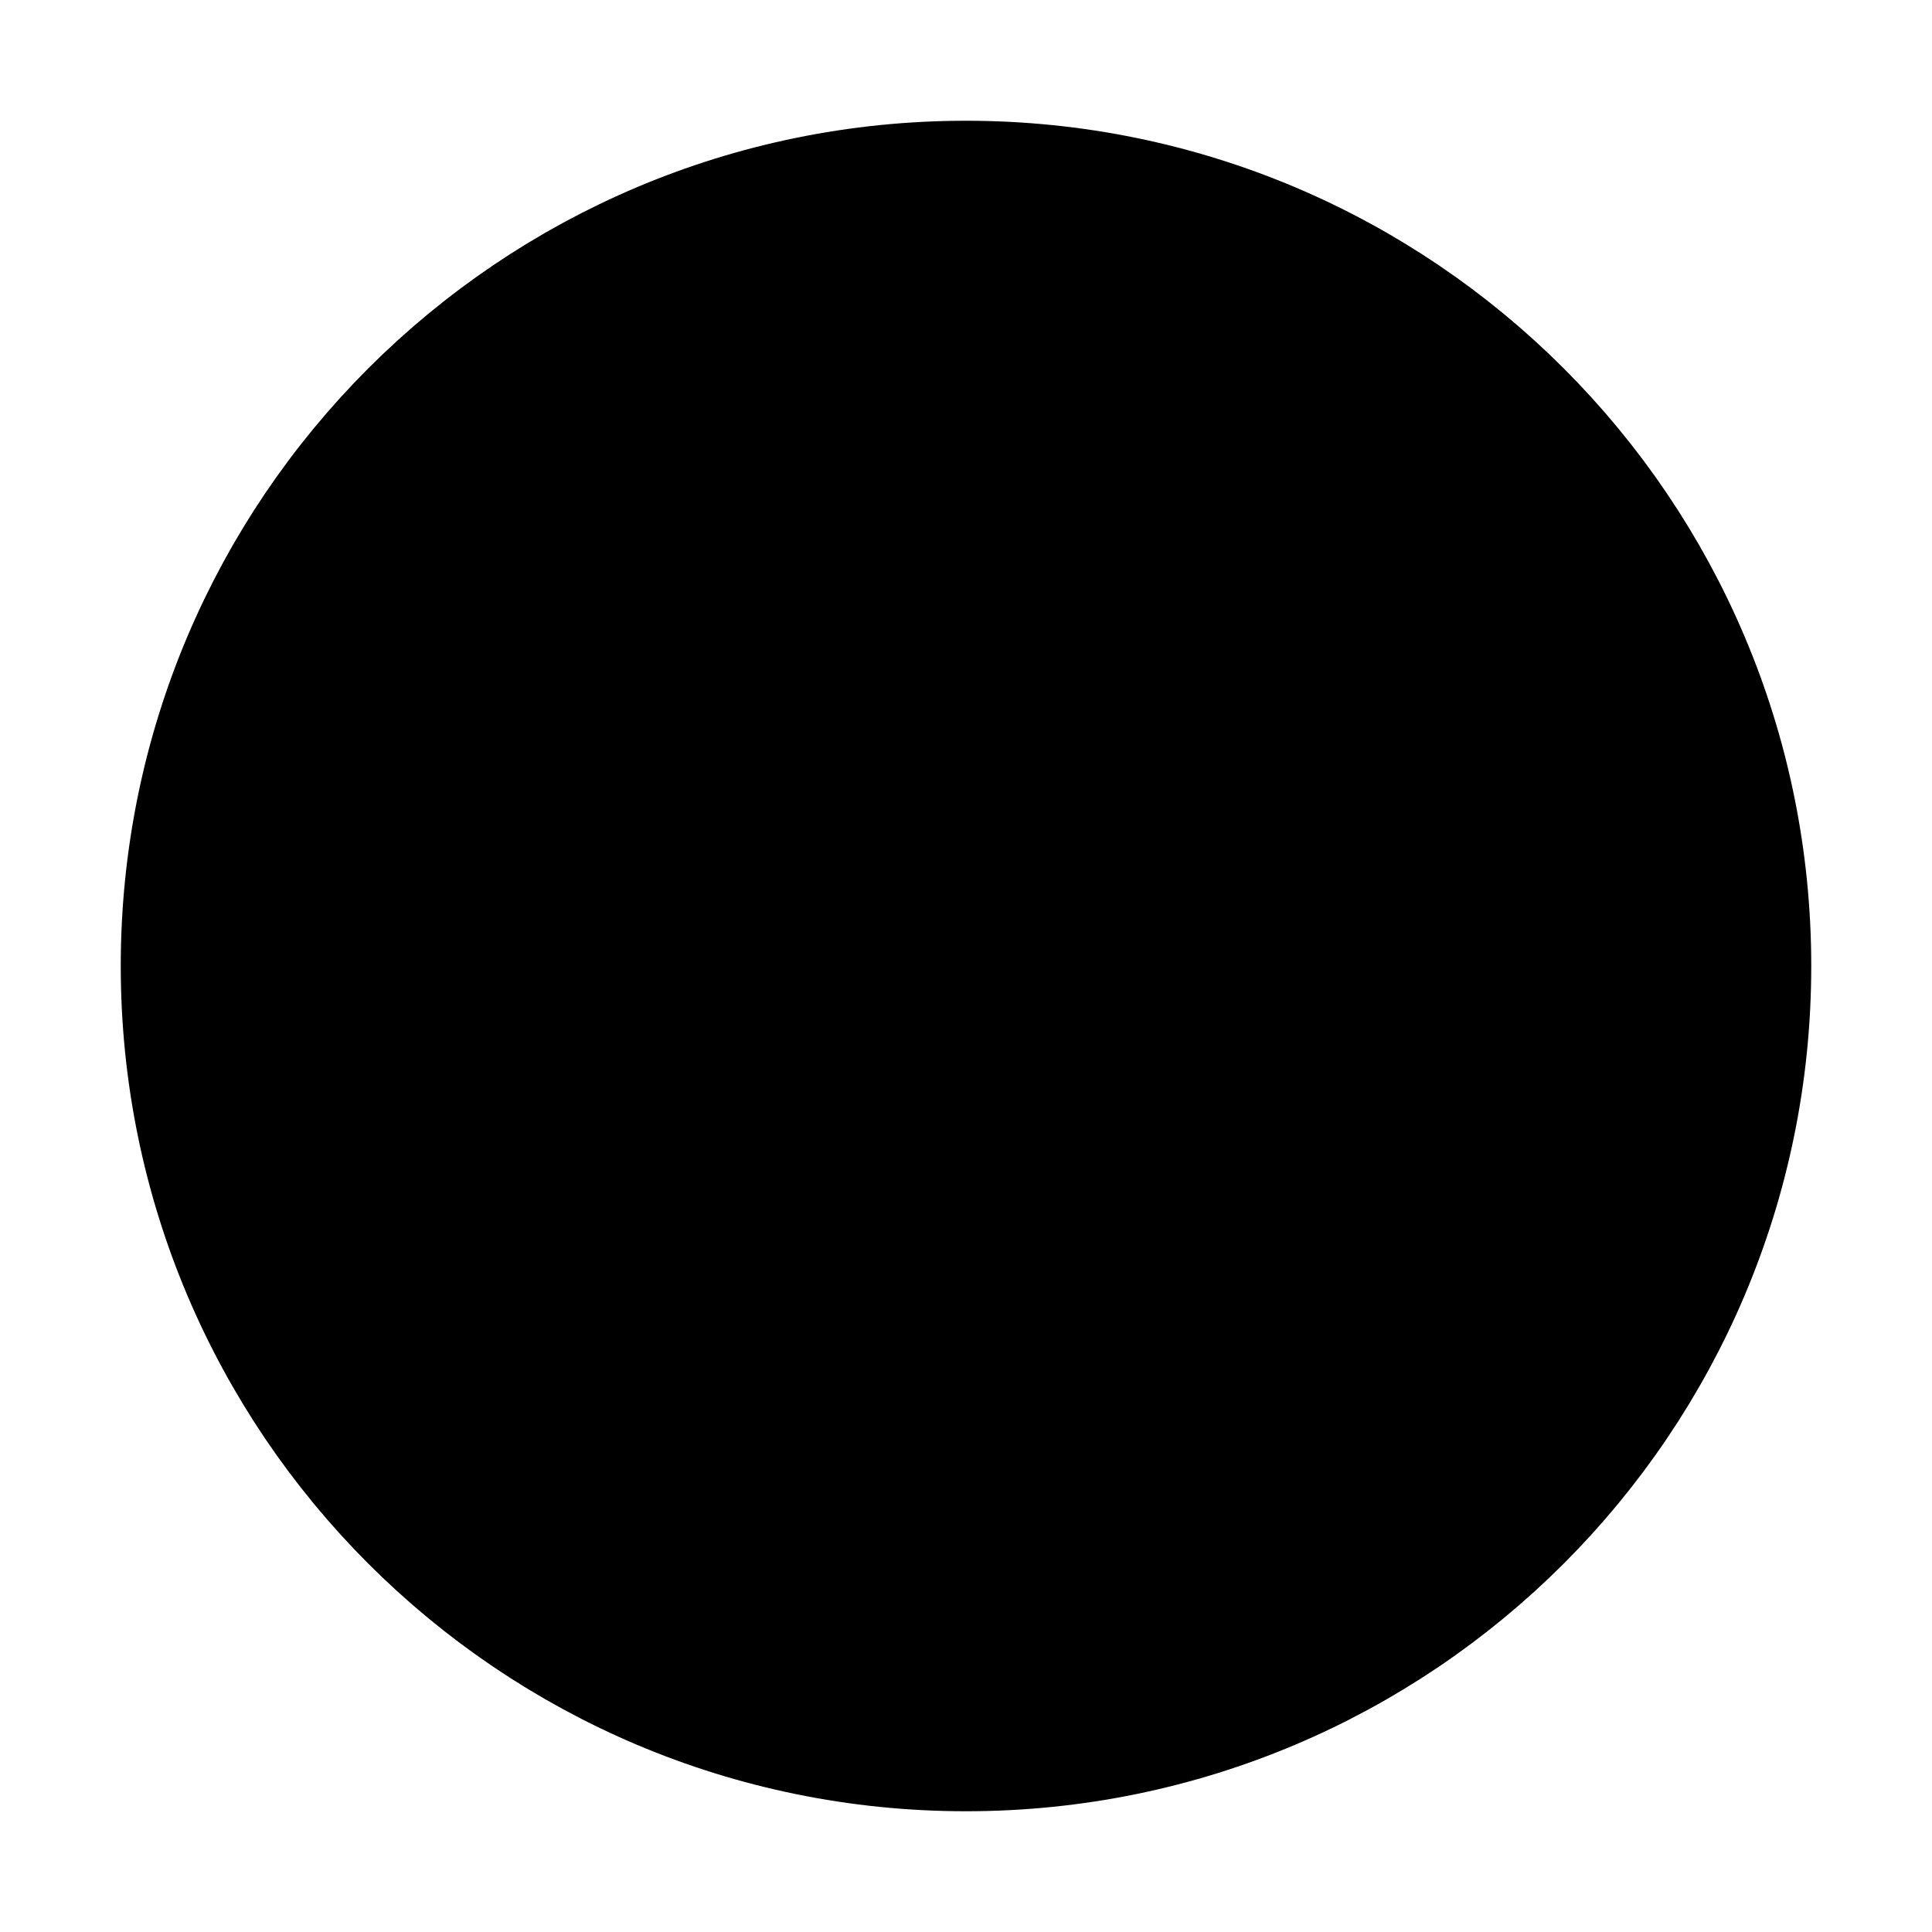
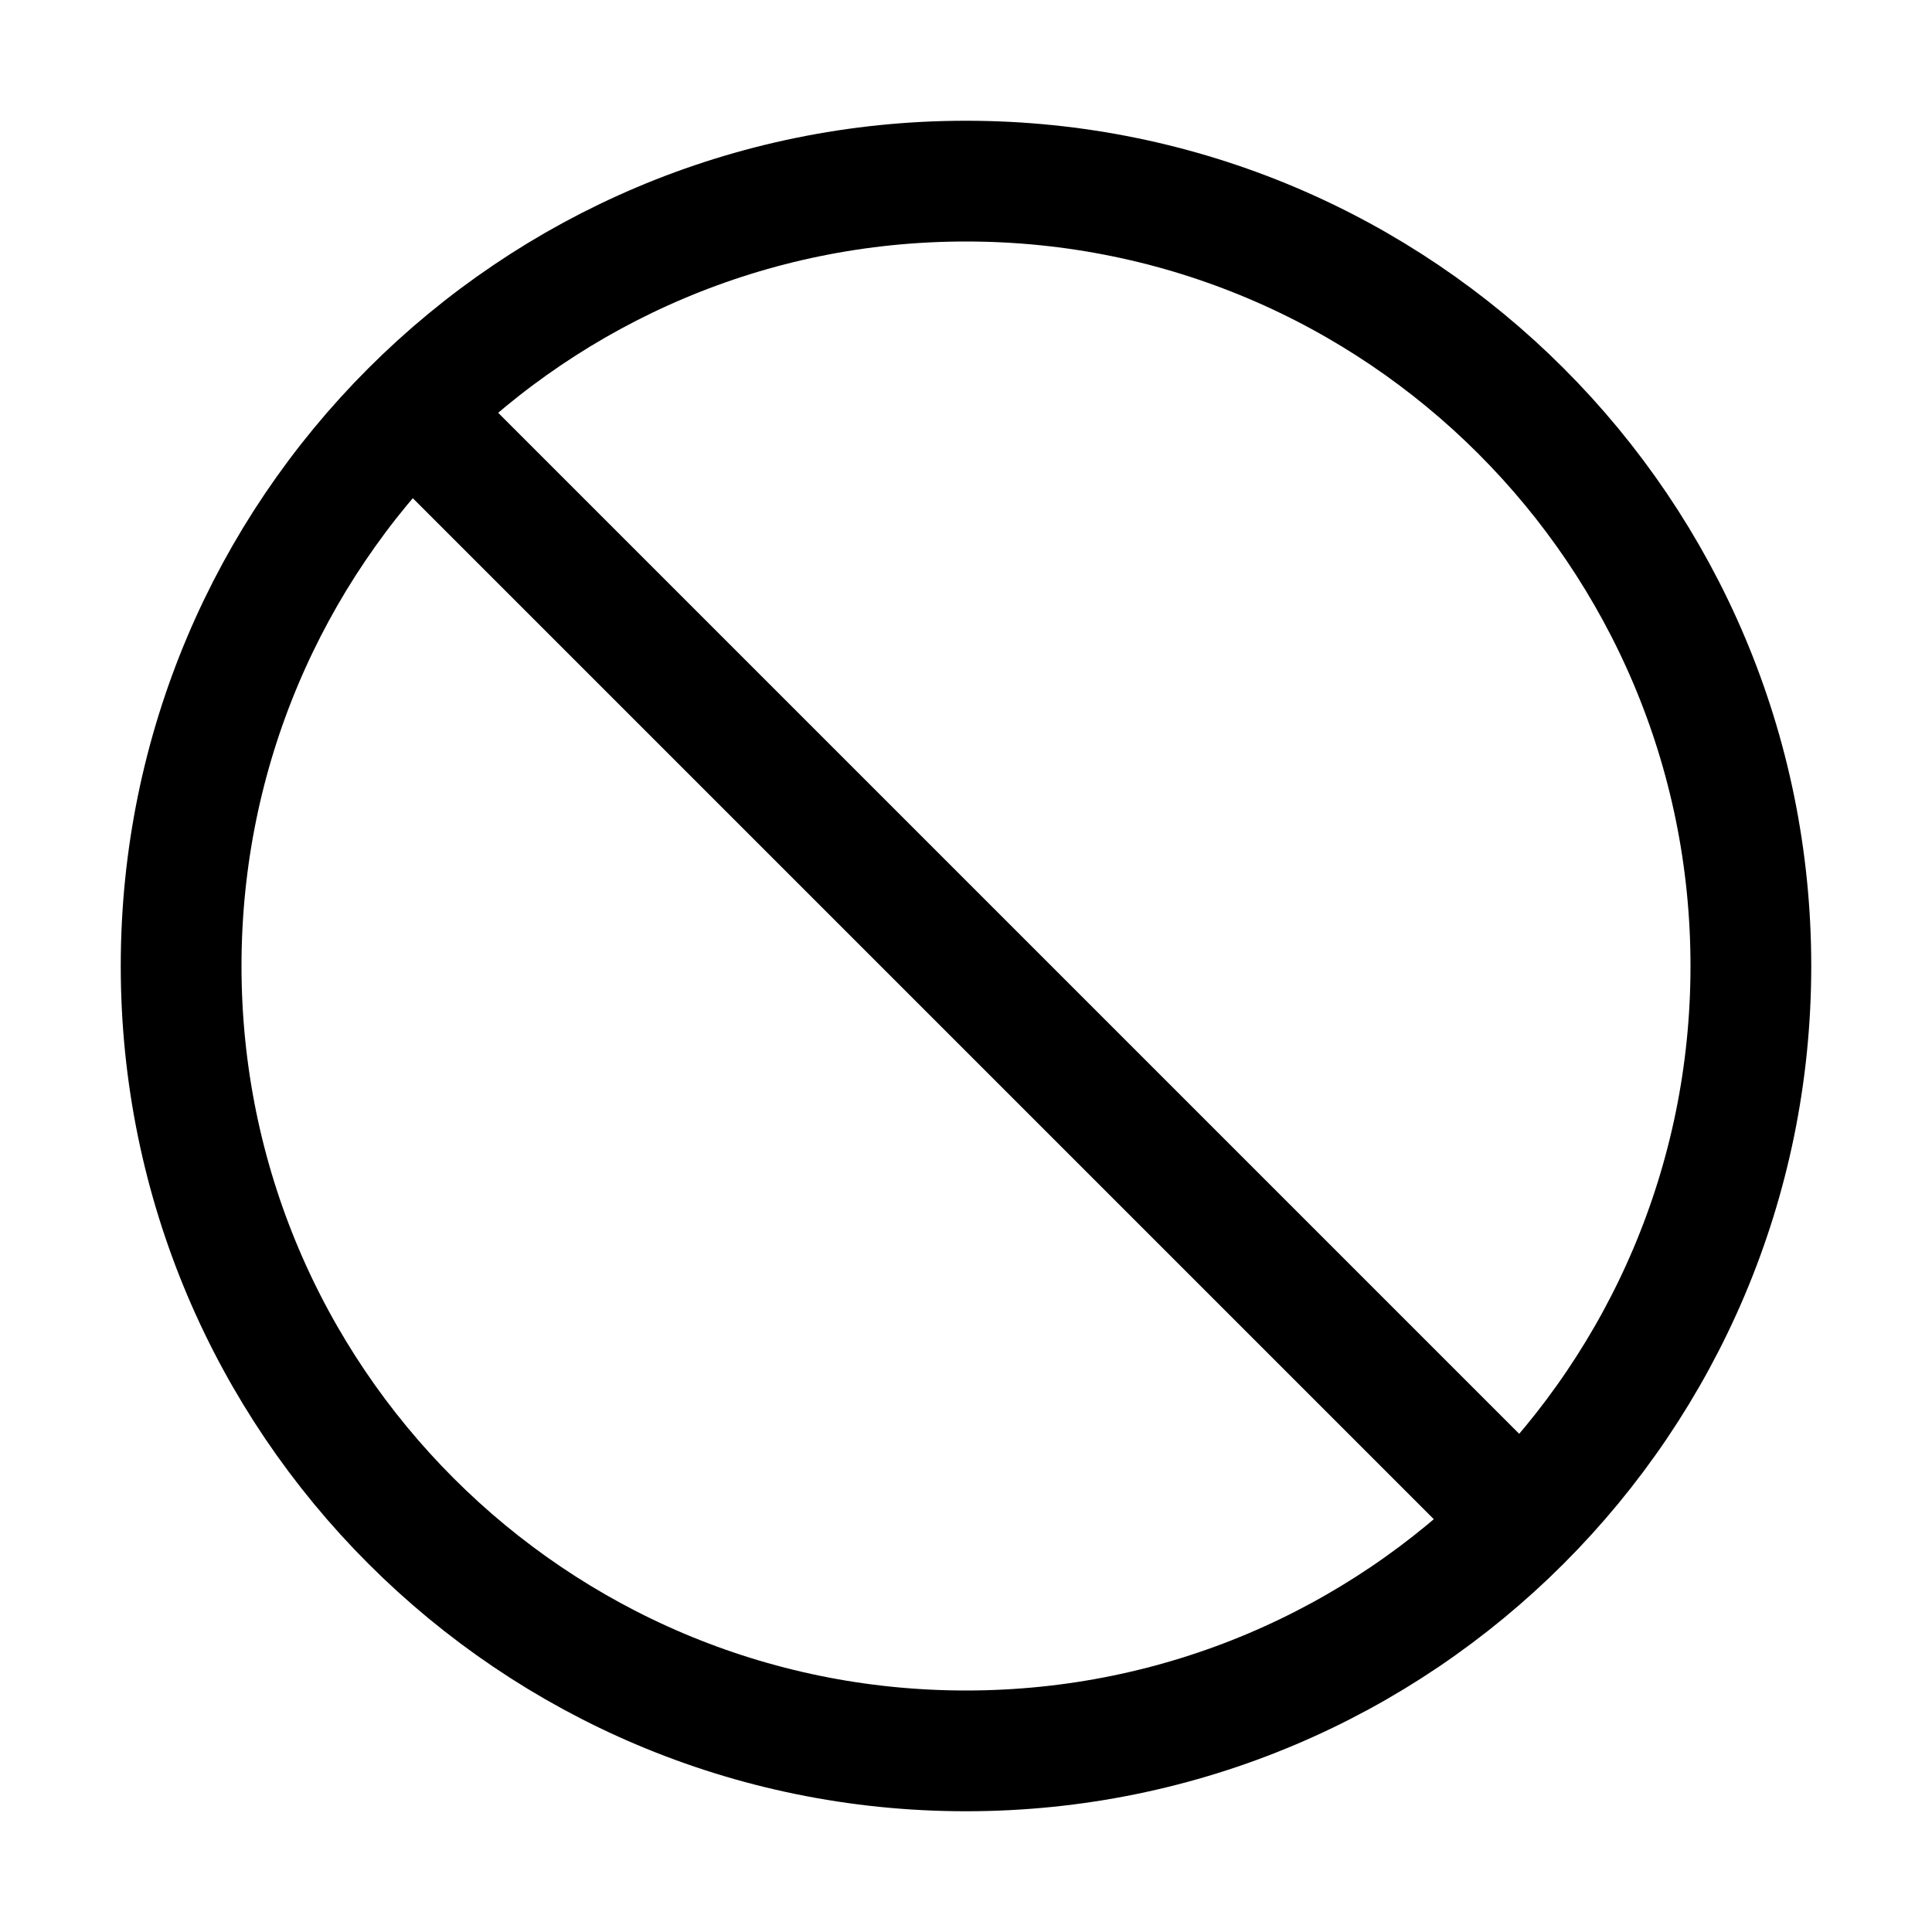
- <svg xmlns="http://www.w3.org/2000/svg" viewBox="0 0 512 512">
-   <circle stroke="#000" stroke-miterlimit="10" stroke-width="32" cx="256" cy="256" r="208" />
-   <line fill="none" stroke="#000" stroke-miterlimit="10" stroke-width="32" x1="108.92" y1="108.92" x2="403.08" y2="403.08" />
+ <svg xmlns="http://www.w3.org/2000/svg" id="icons" viewBox="0 0 512 512">
+   <circle cx="256" cy="256" r="208" fill="none" stroke="#000" stroke-miterlimit="10" stroke-width="32" />
+   <line x1="108.92" y1="108.92" x2="403.08" y2="403.08" fill="none" stroke="#000" stroke-miterlimit="10" stroke-width="32" />
</svg>
